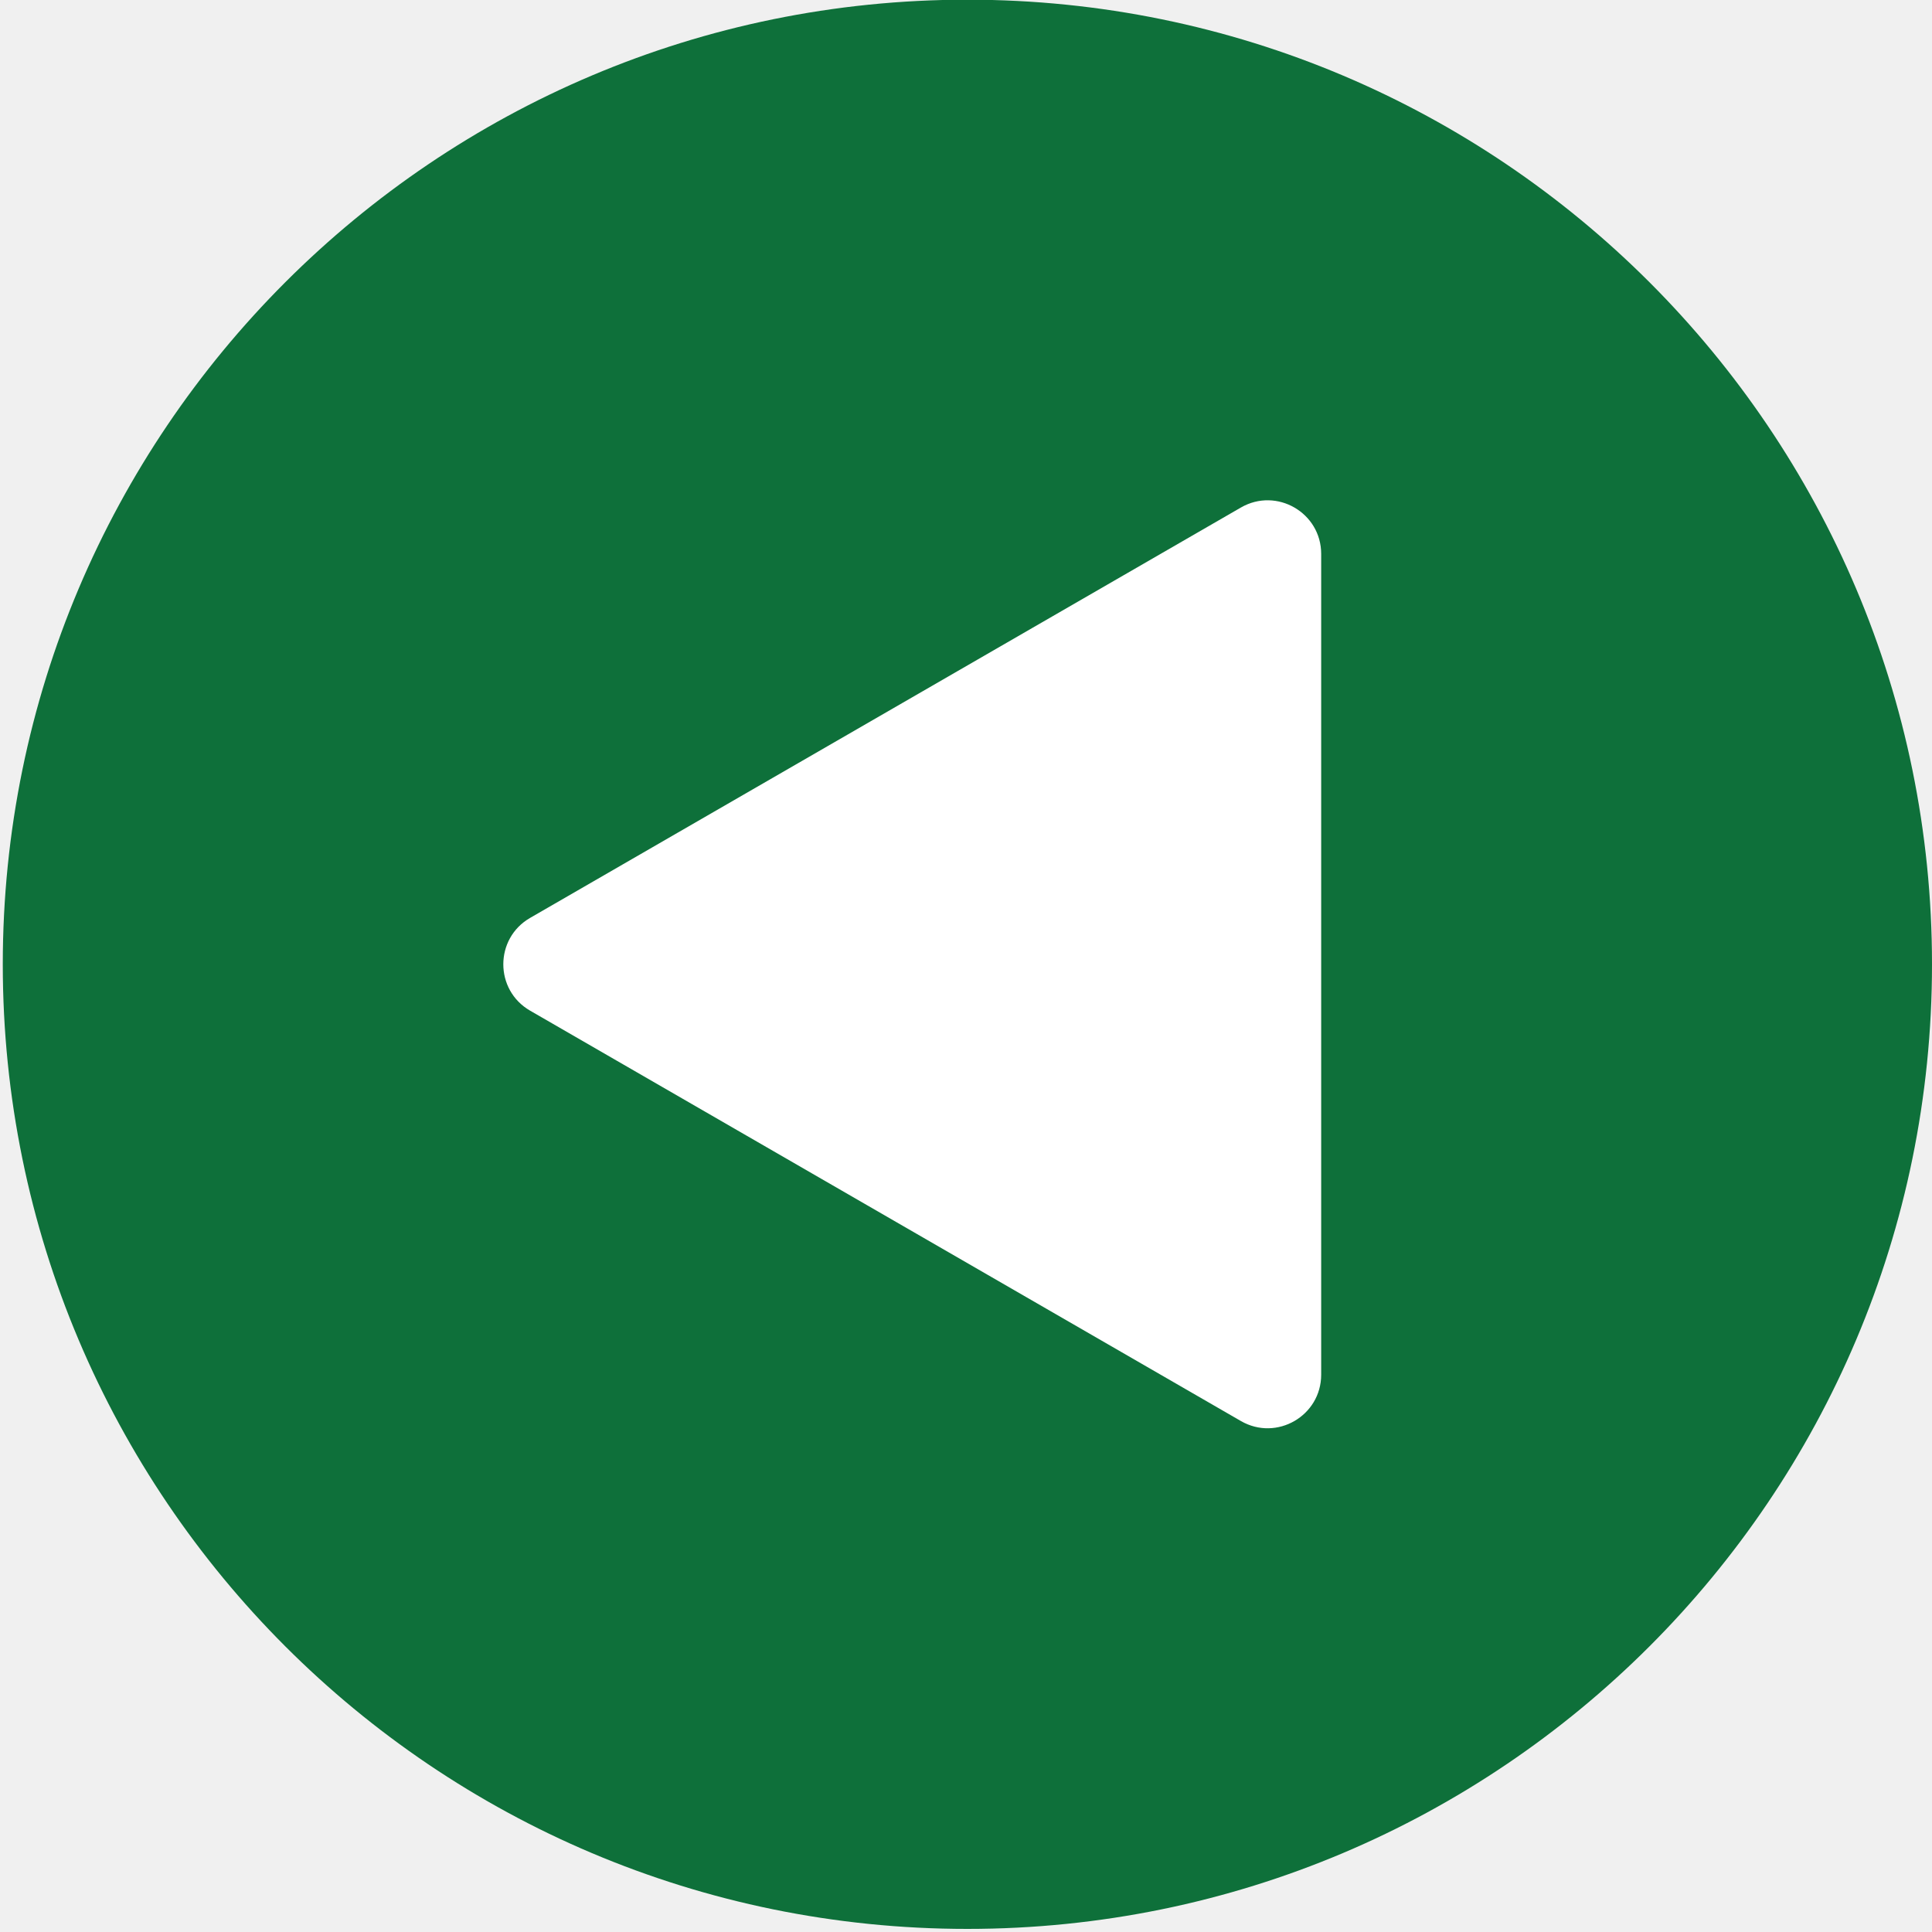
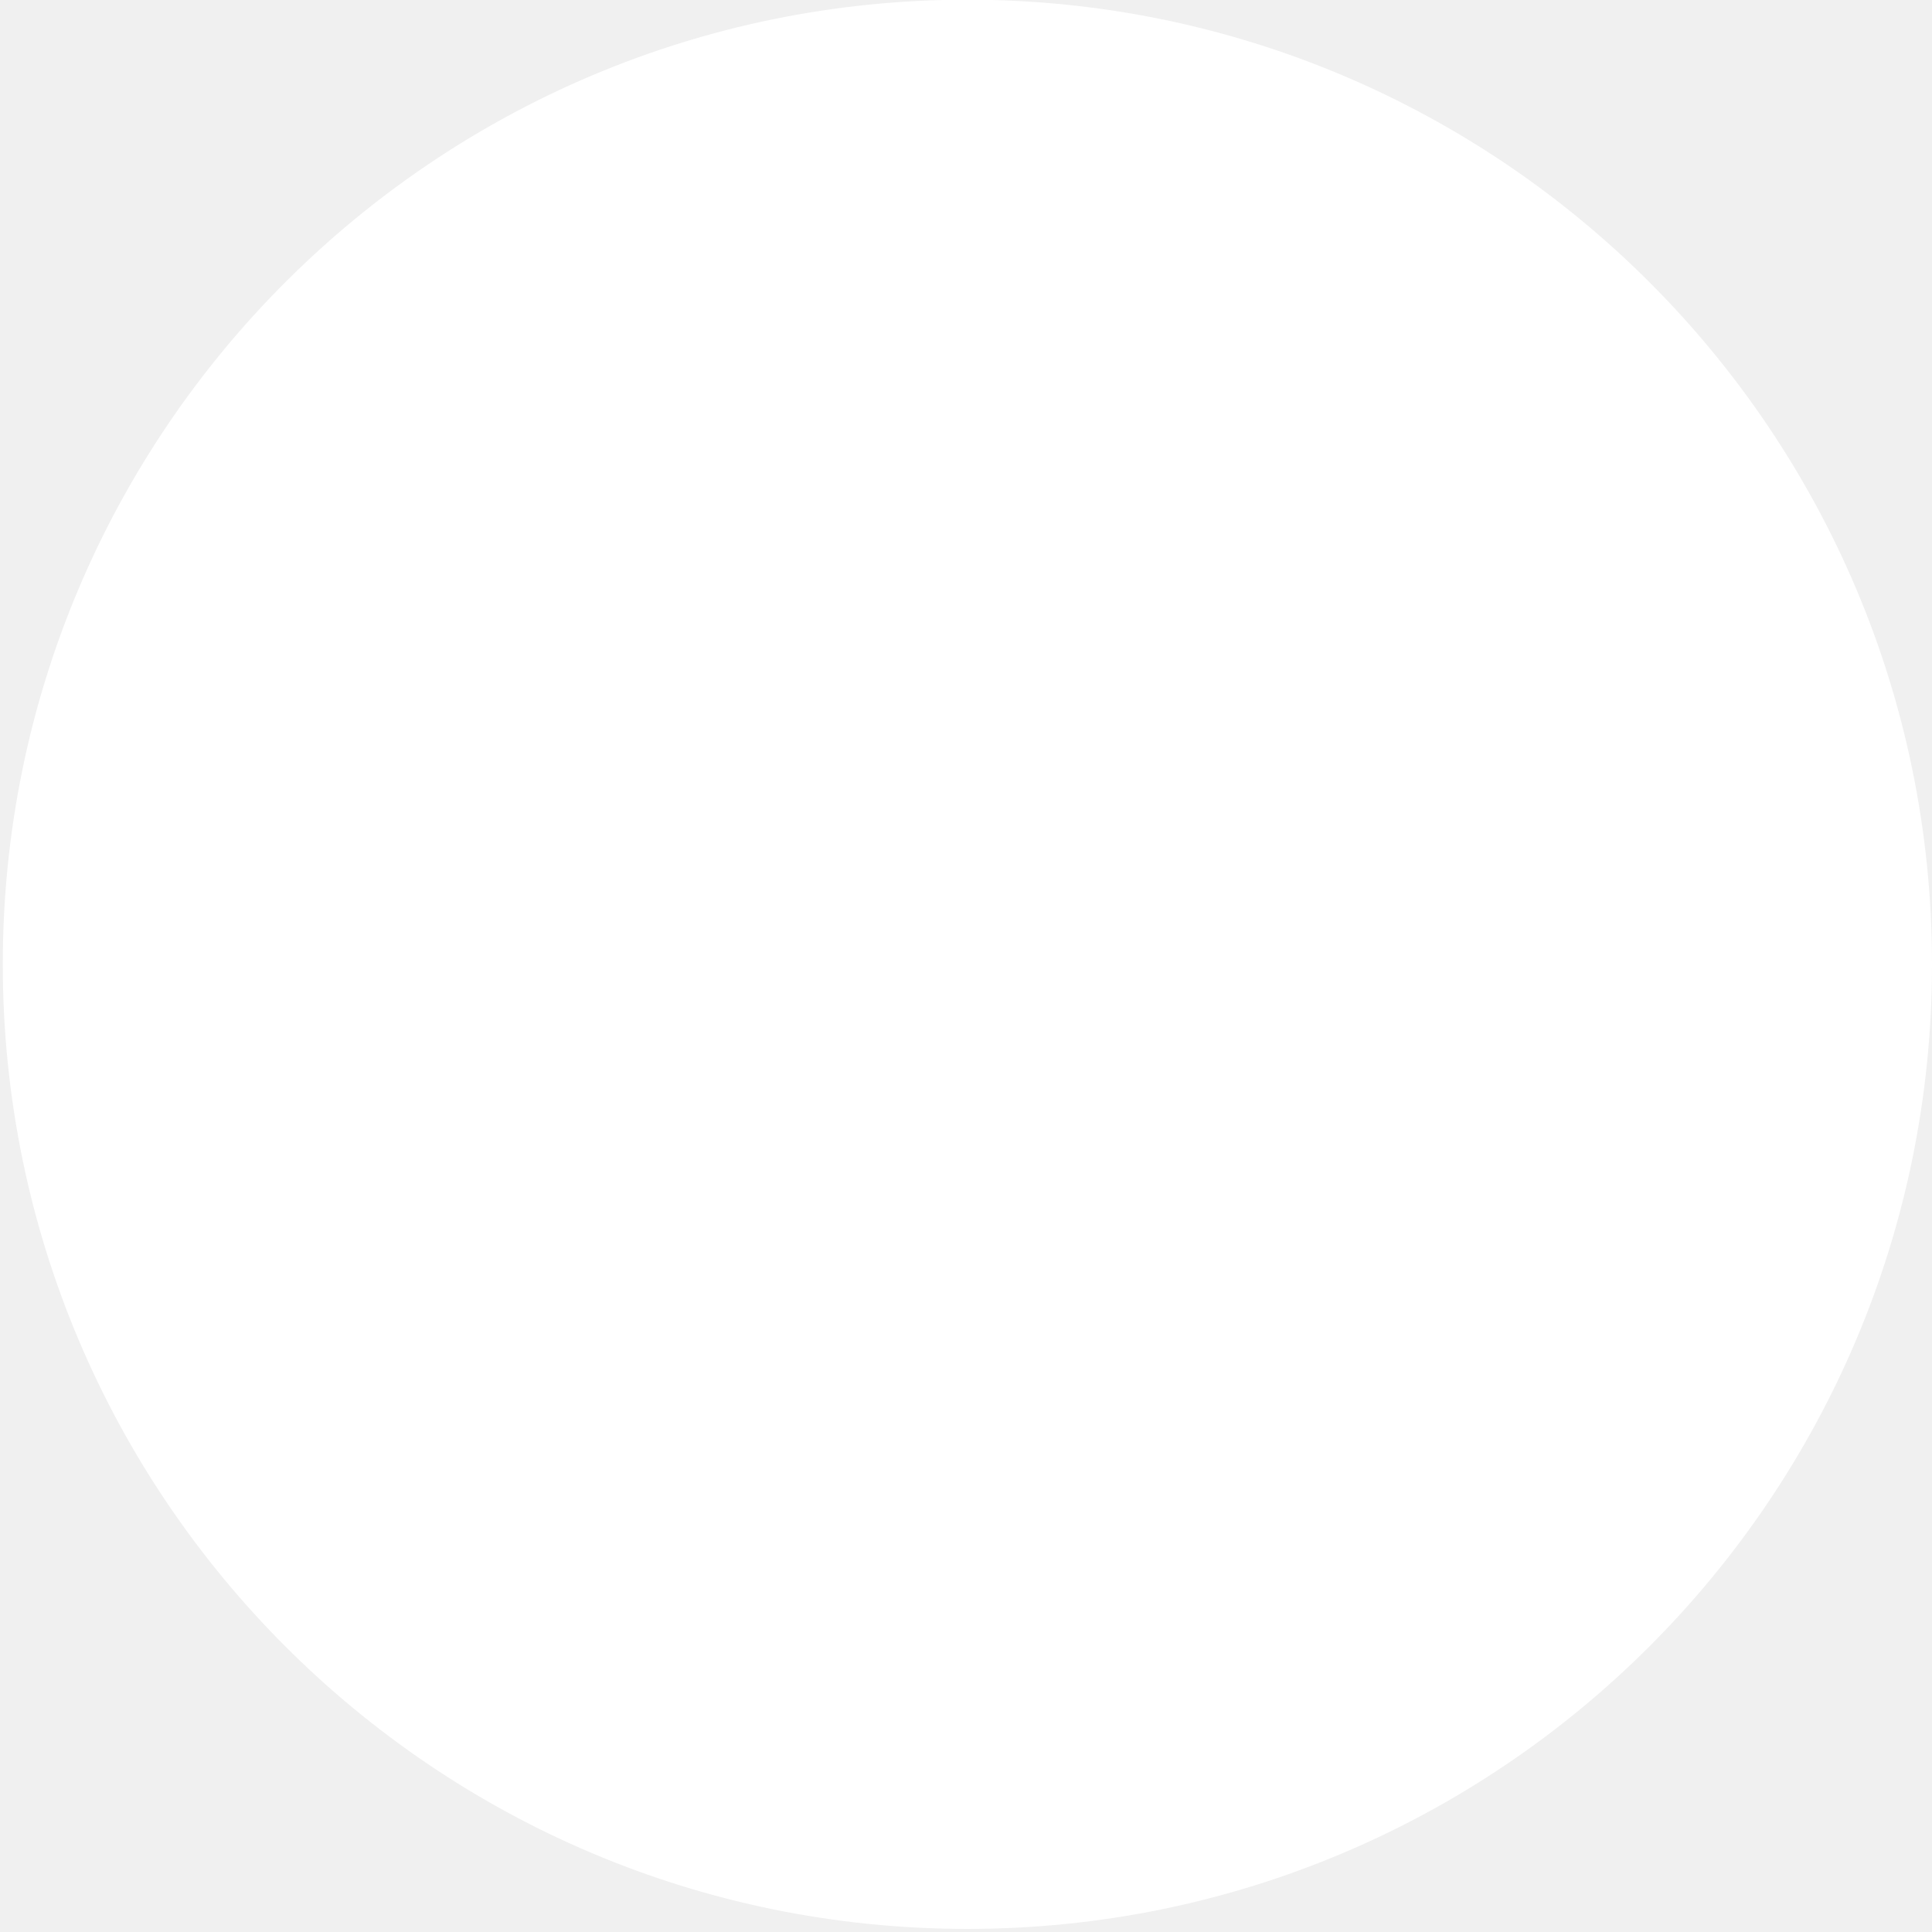
<svg xmlns="http://www.w3.org/2000/svg" version="1.1" id="Layer_1" x="0px" y="0px" viewBox="0 0 500 500" style="enable-background:new 0 0 500 500;" xml:space="preserve">
  <style type="text/css">
- 	.st0{fill:#0E703A;}
+ 	.st0{fill:#FFFFFF;}
	.st1{fill:#FFFFFF;}
</style>
  <g>
    <circle class="st0" cx="250.36" cy="249.56" r="249.64" />
    <path class="st1" d="M137.18,261.55l183.96,106.21c9.24,5.33,20.78-1.33,20.78-12V143.35c0-10.67-11.55-17.33-20.78-12   L137.18,237.56C127.95,242.89,127.95,256.22,137.18,261.55z" />
  </g>
</svg>
